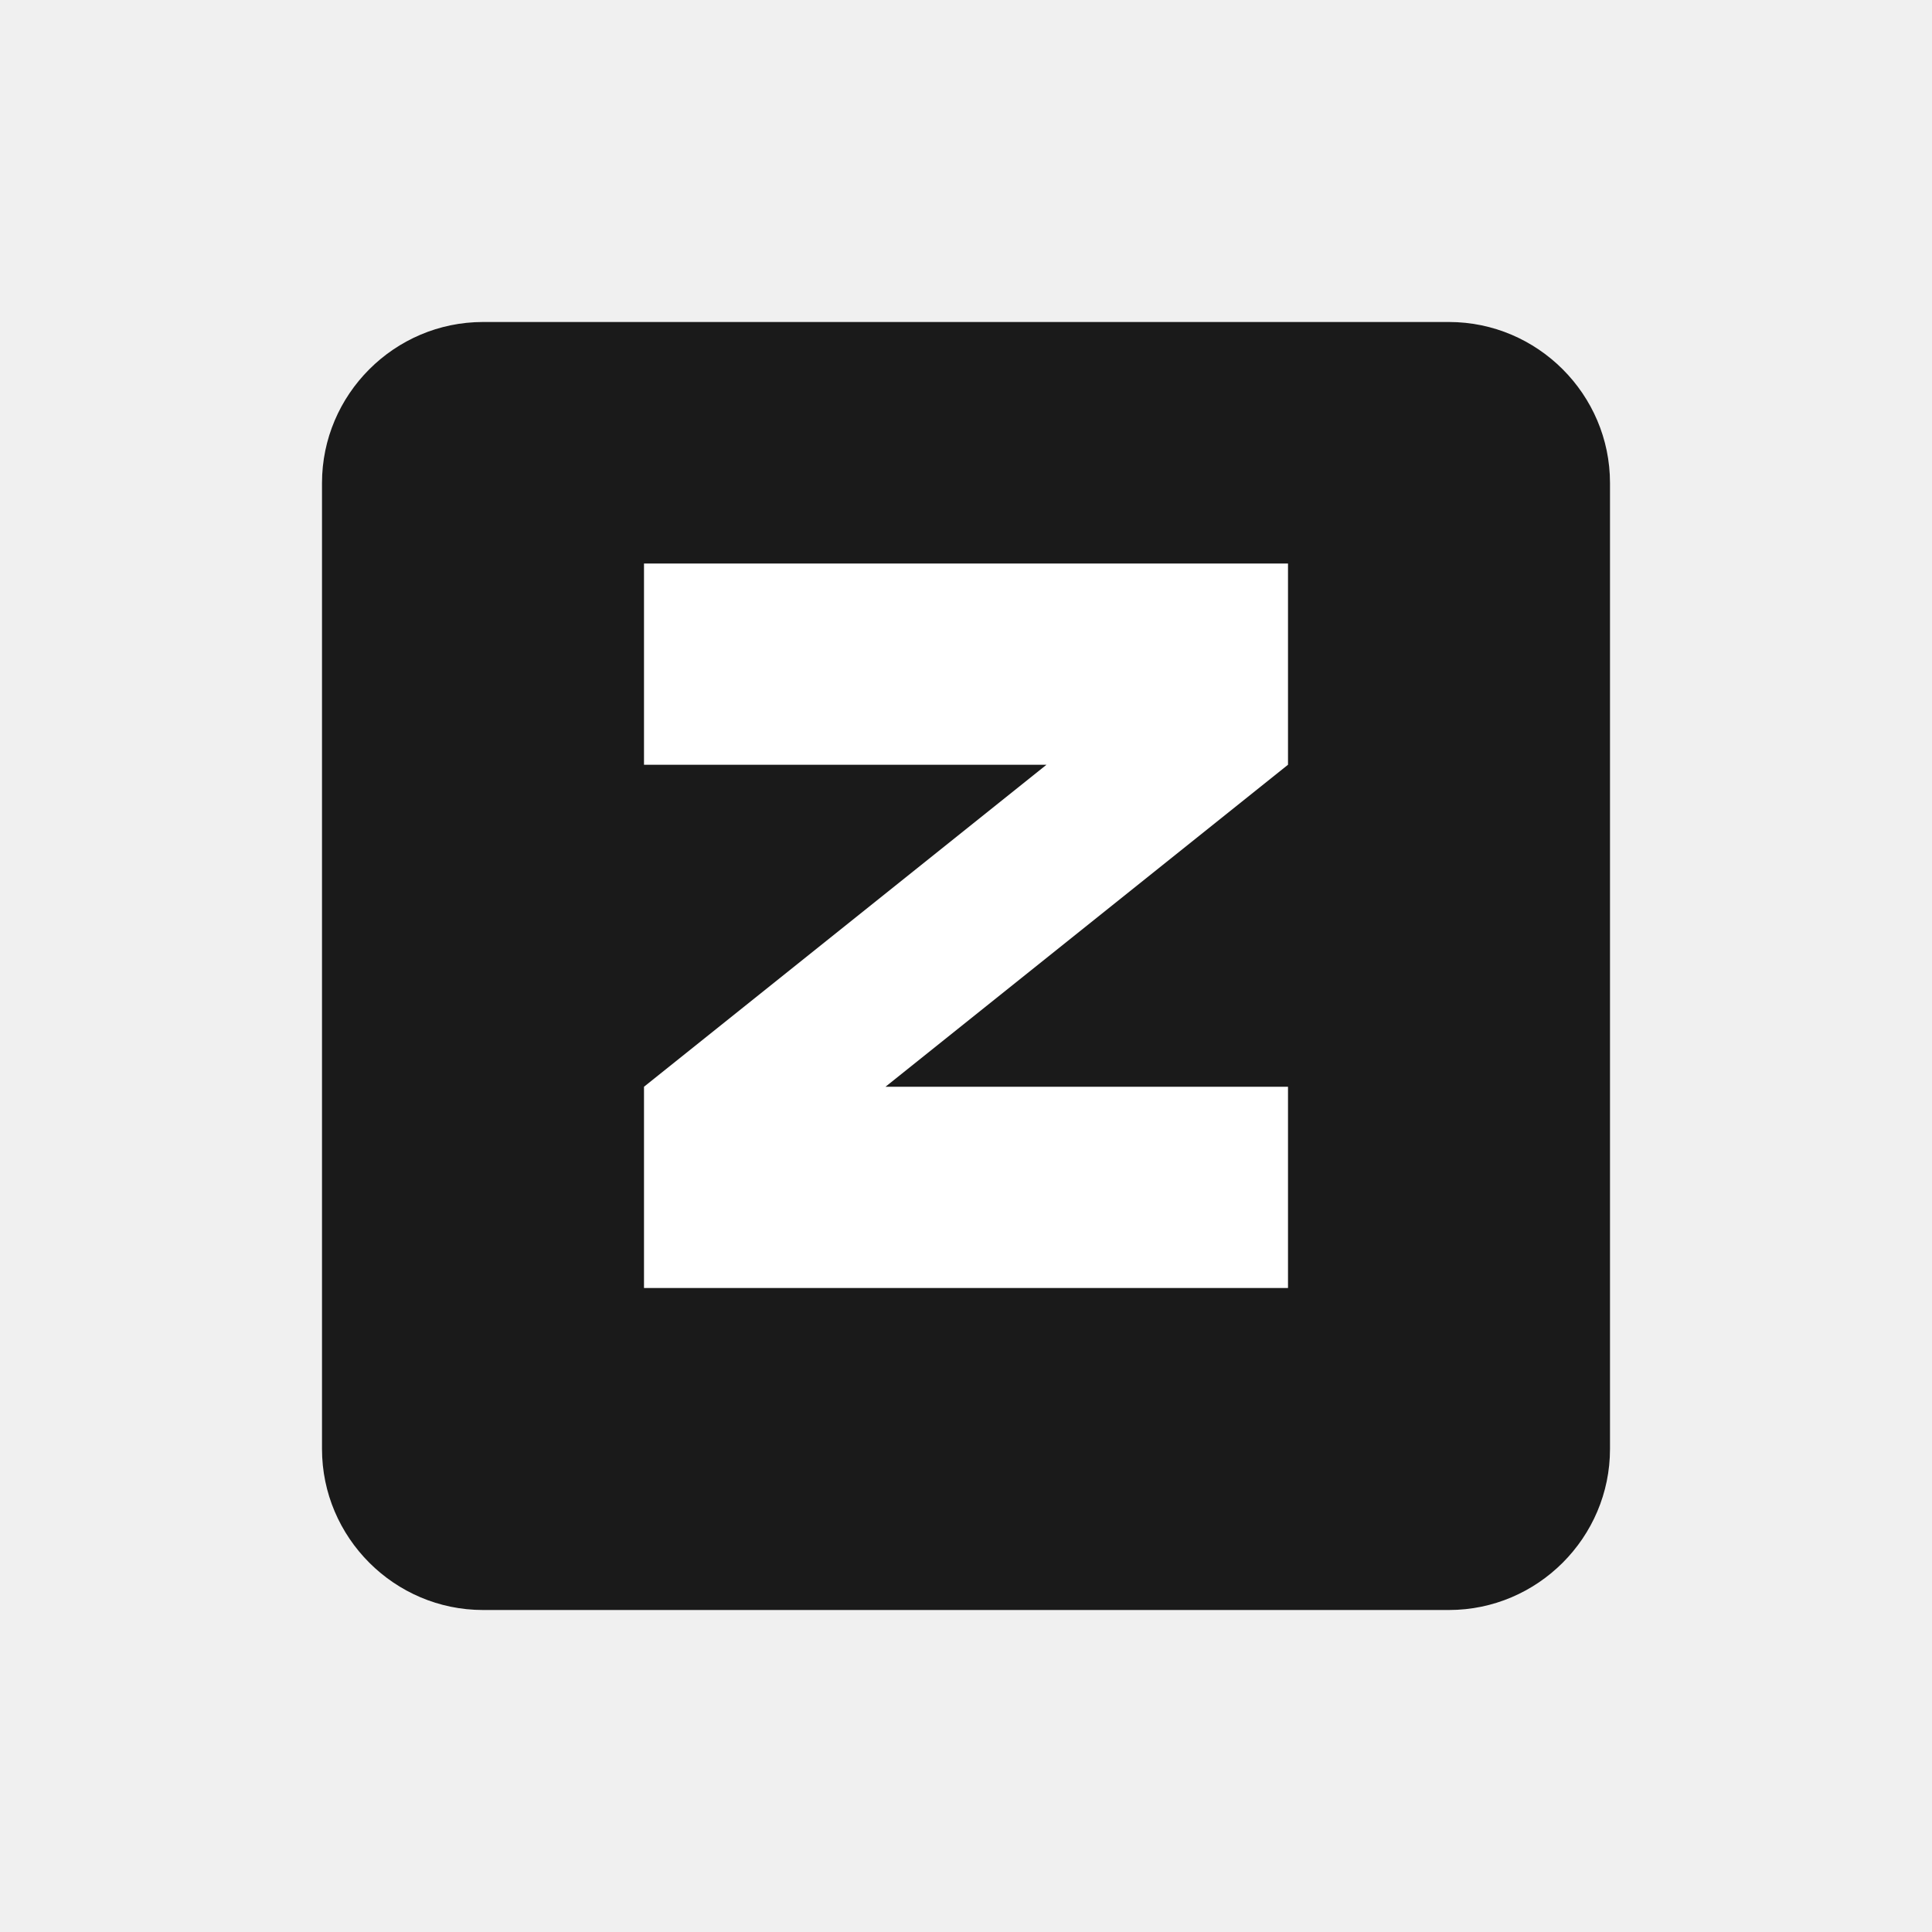
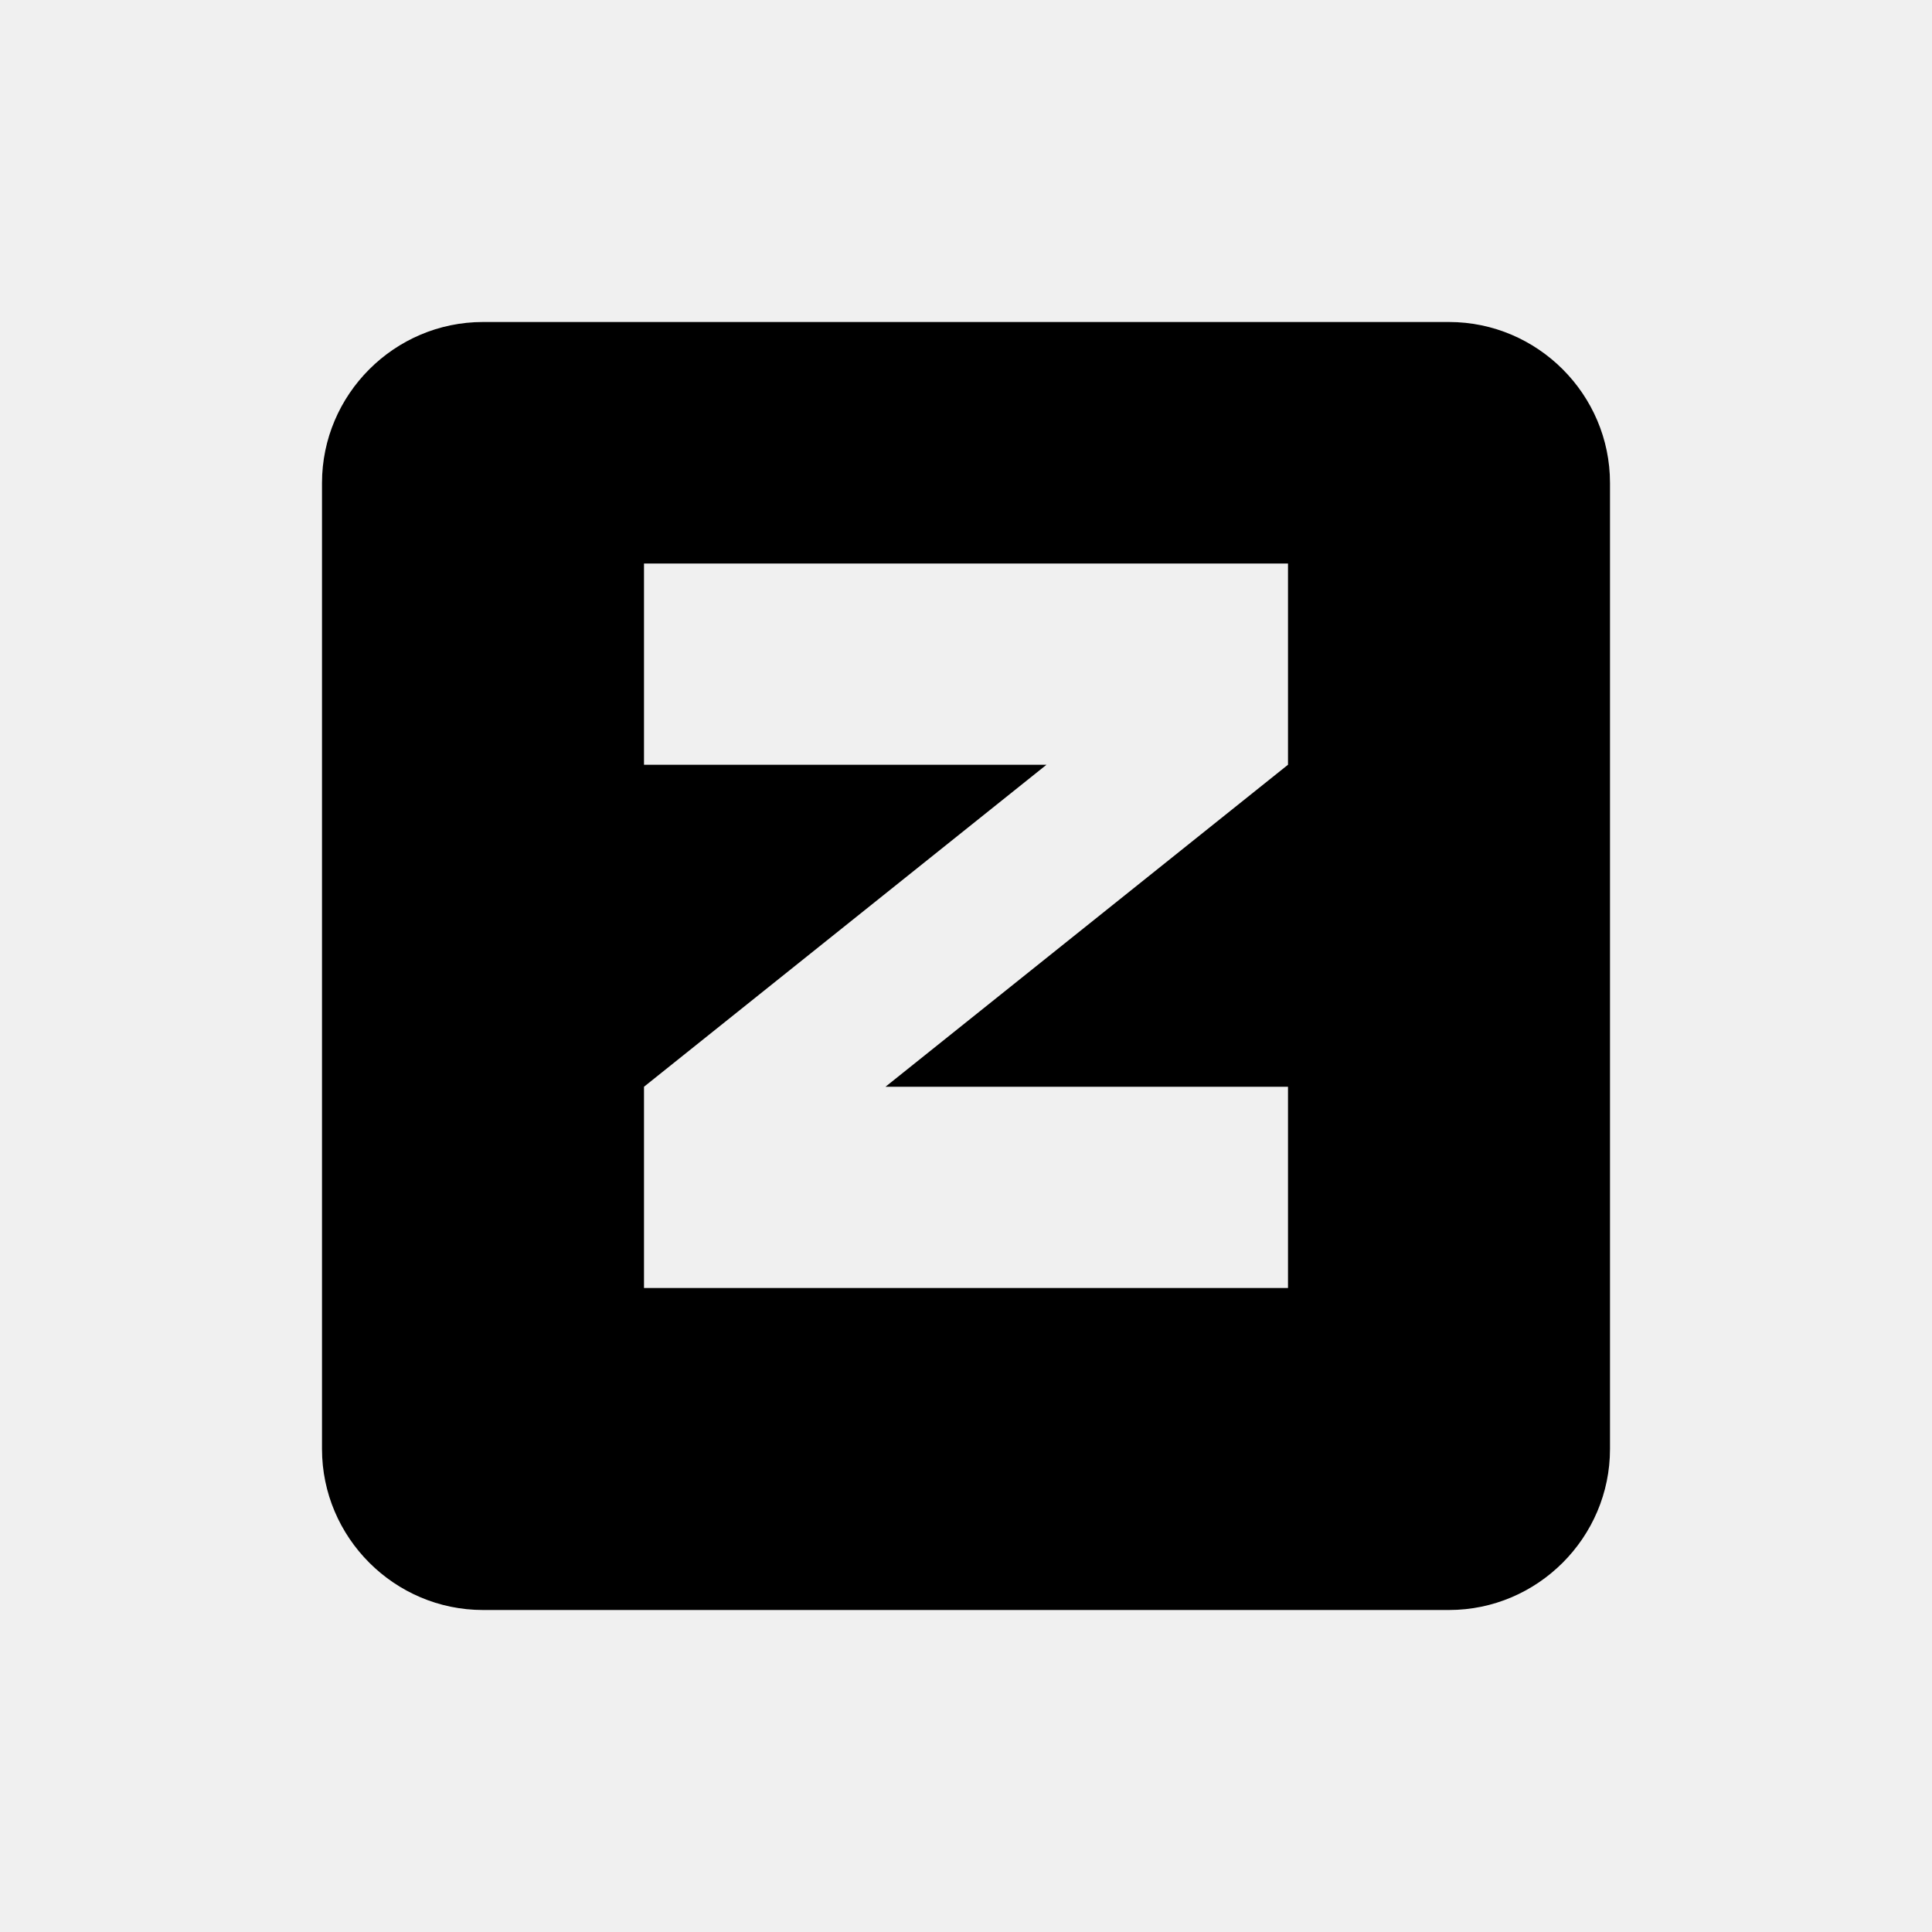
<svg xmlns="http://www.w3.org/2000/svg" viewBox="0 0 24 24">
-   <path d="M6 4h12c1.1 0 2 0.9 2 2v12c0 1.1-0.9 2-2 2H6c-1.1 0-2-0.9-2-2V6c0-1.1 0.9-2 2-2z" fill="#1a1a1a" />
-   <path d="M8 7h8v2.5l-5 4h5V16H8v-2.5l5-4H8V7z" fill="#ffffff" />
+   <defs>
+     <mask id="z-cutout">
+       <rect width="100%" height="100%" fill="white" />
+       <path d="M8 7h8v2.5l-5 4h5V16H8v-2.5l5-4H8V7z" fill="black" />
+     </mask>
+   </defs>
+   <path d="M6 4h12c1.1 0 2 0.9 2 2v12c0 1.1-0.9 2-2 2H6c-1.1 0-2-0.9-2-2V6c0-1.1 0.9-2 2-2z" fill="black" mask="url(#z-cutout)" />
</svg>
